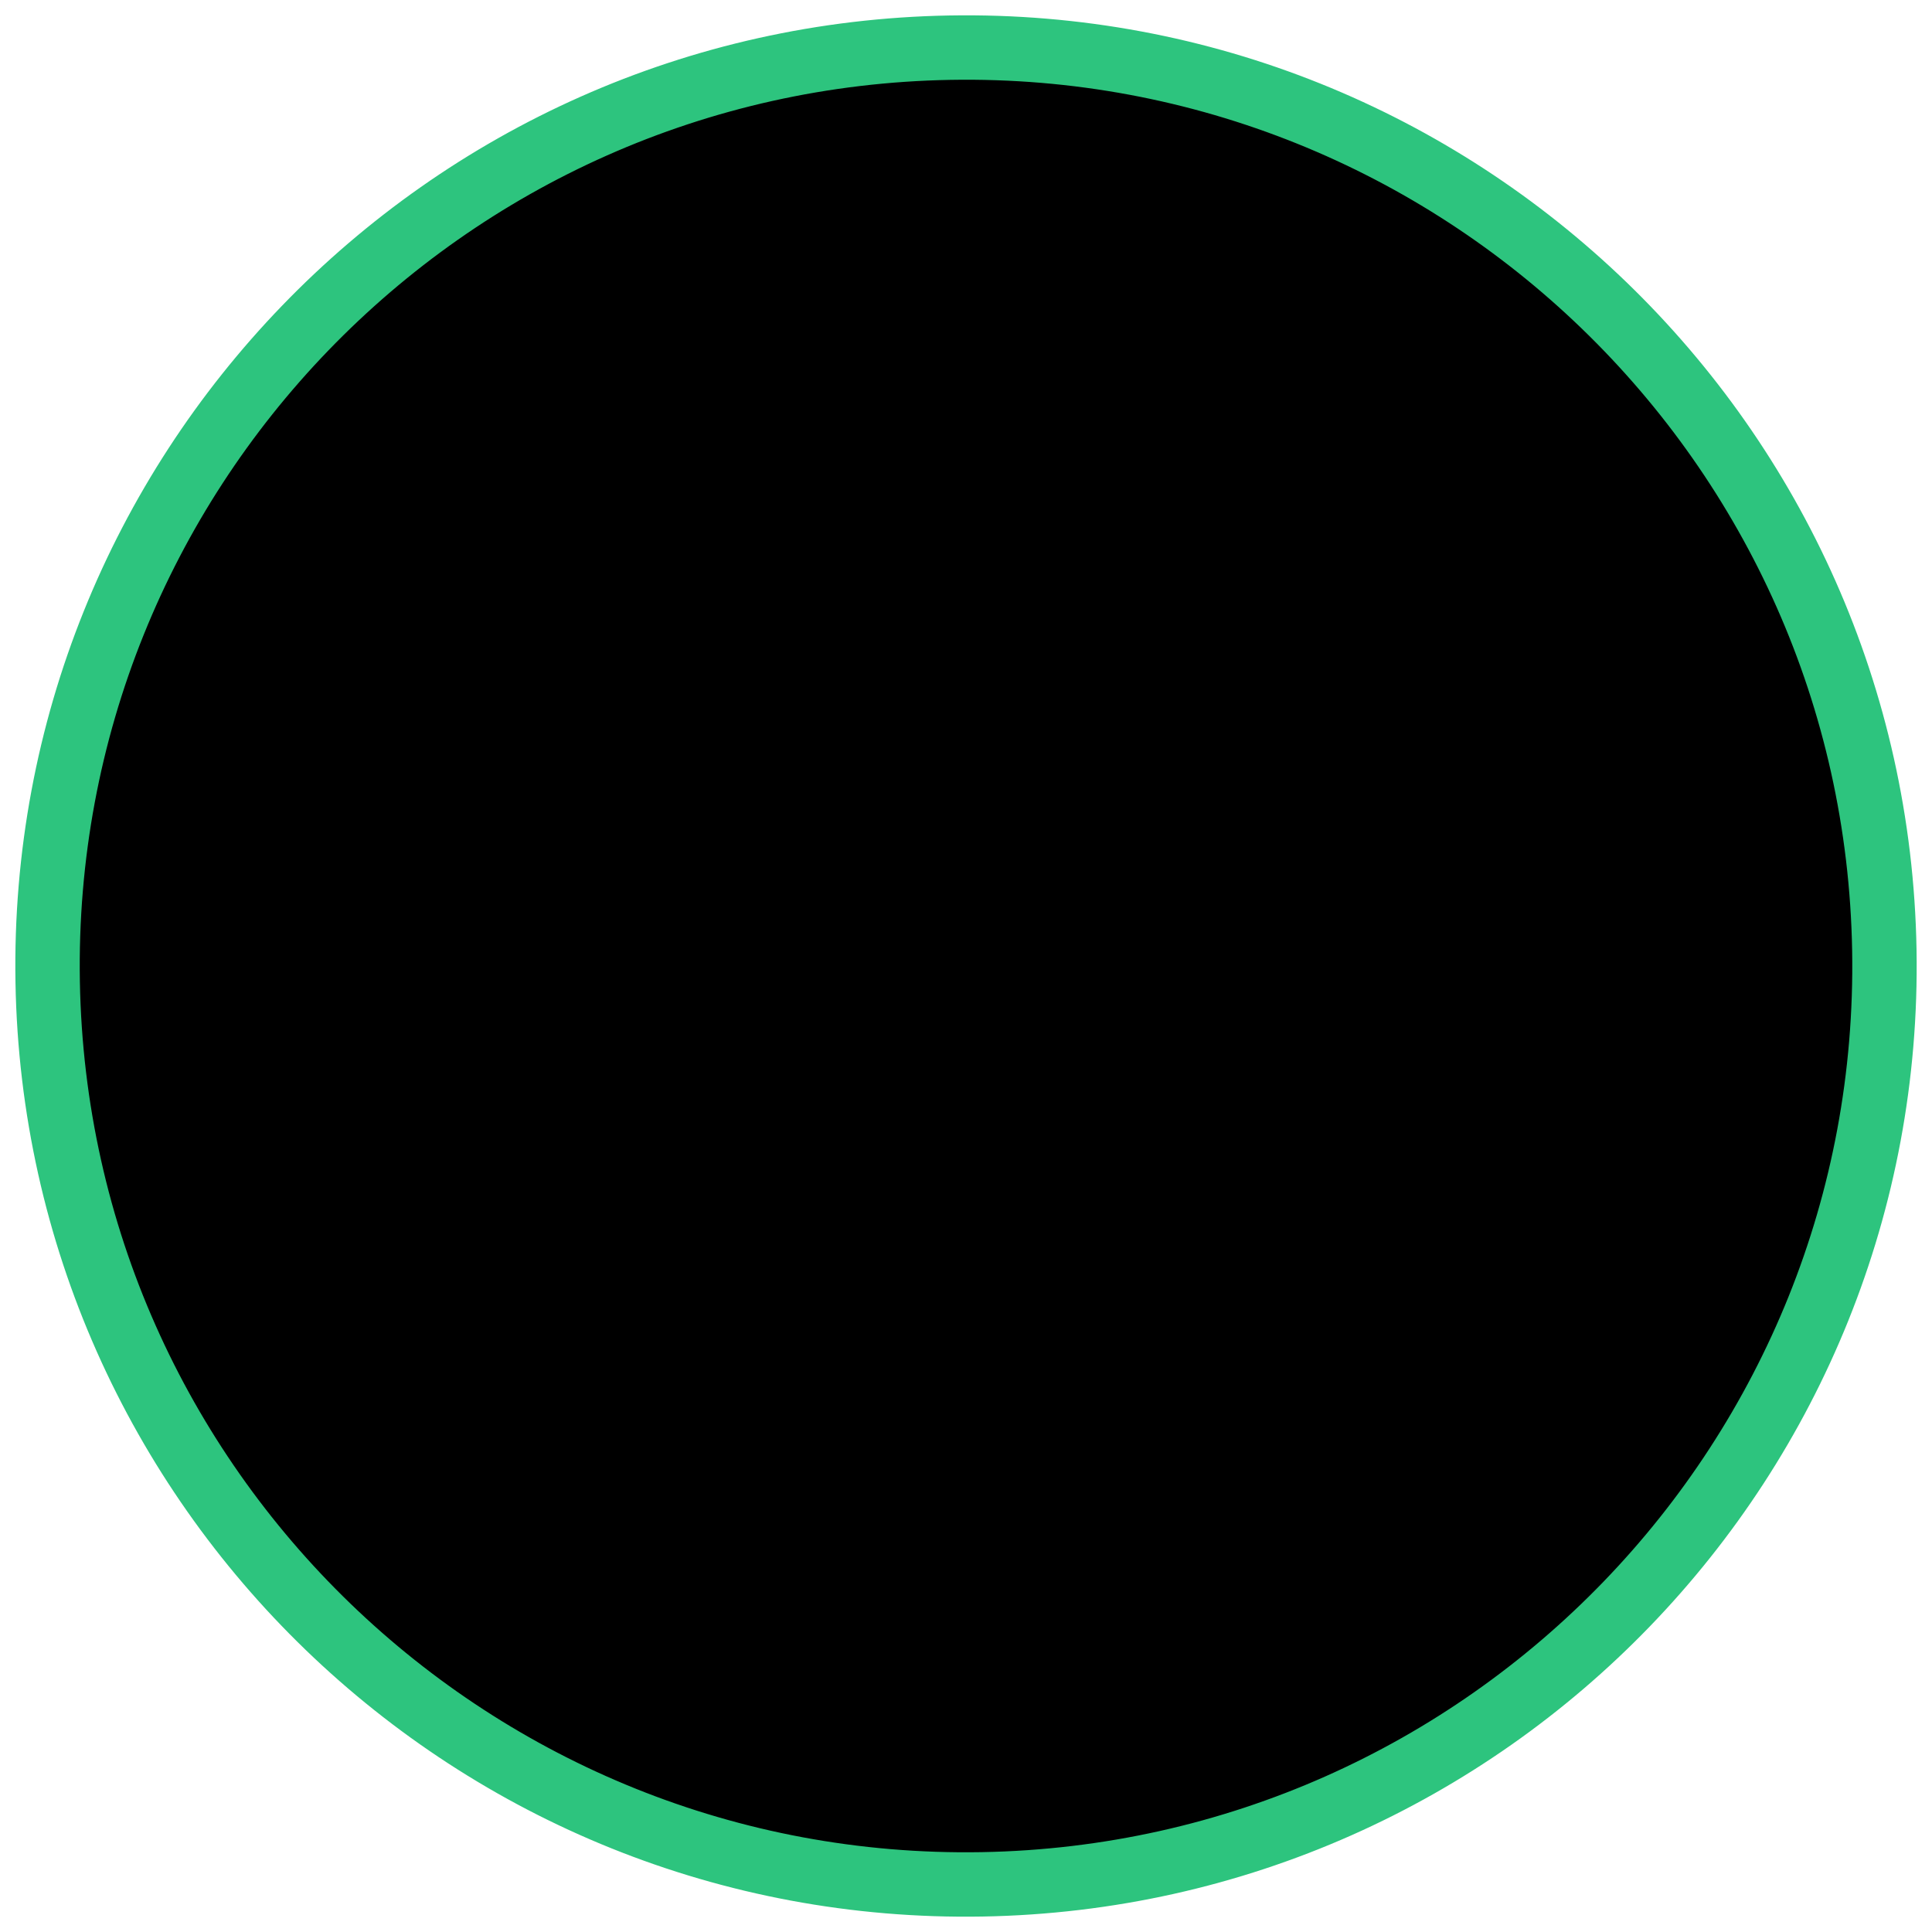
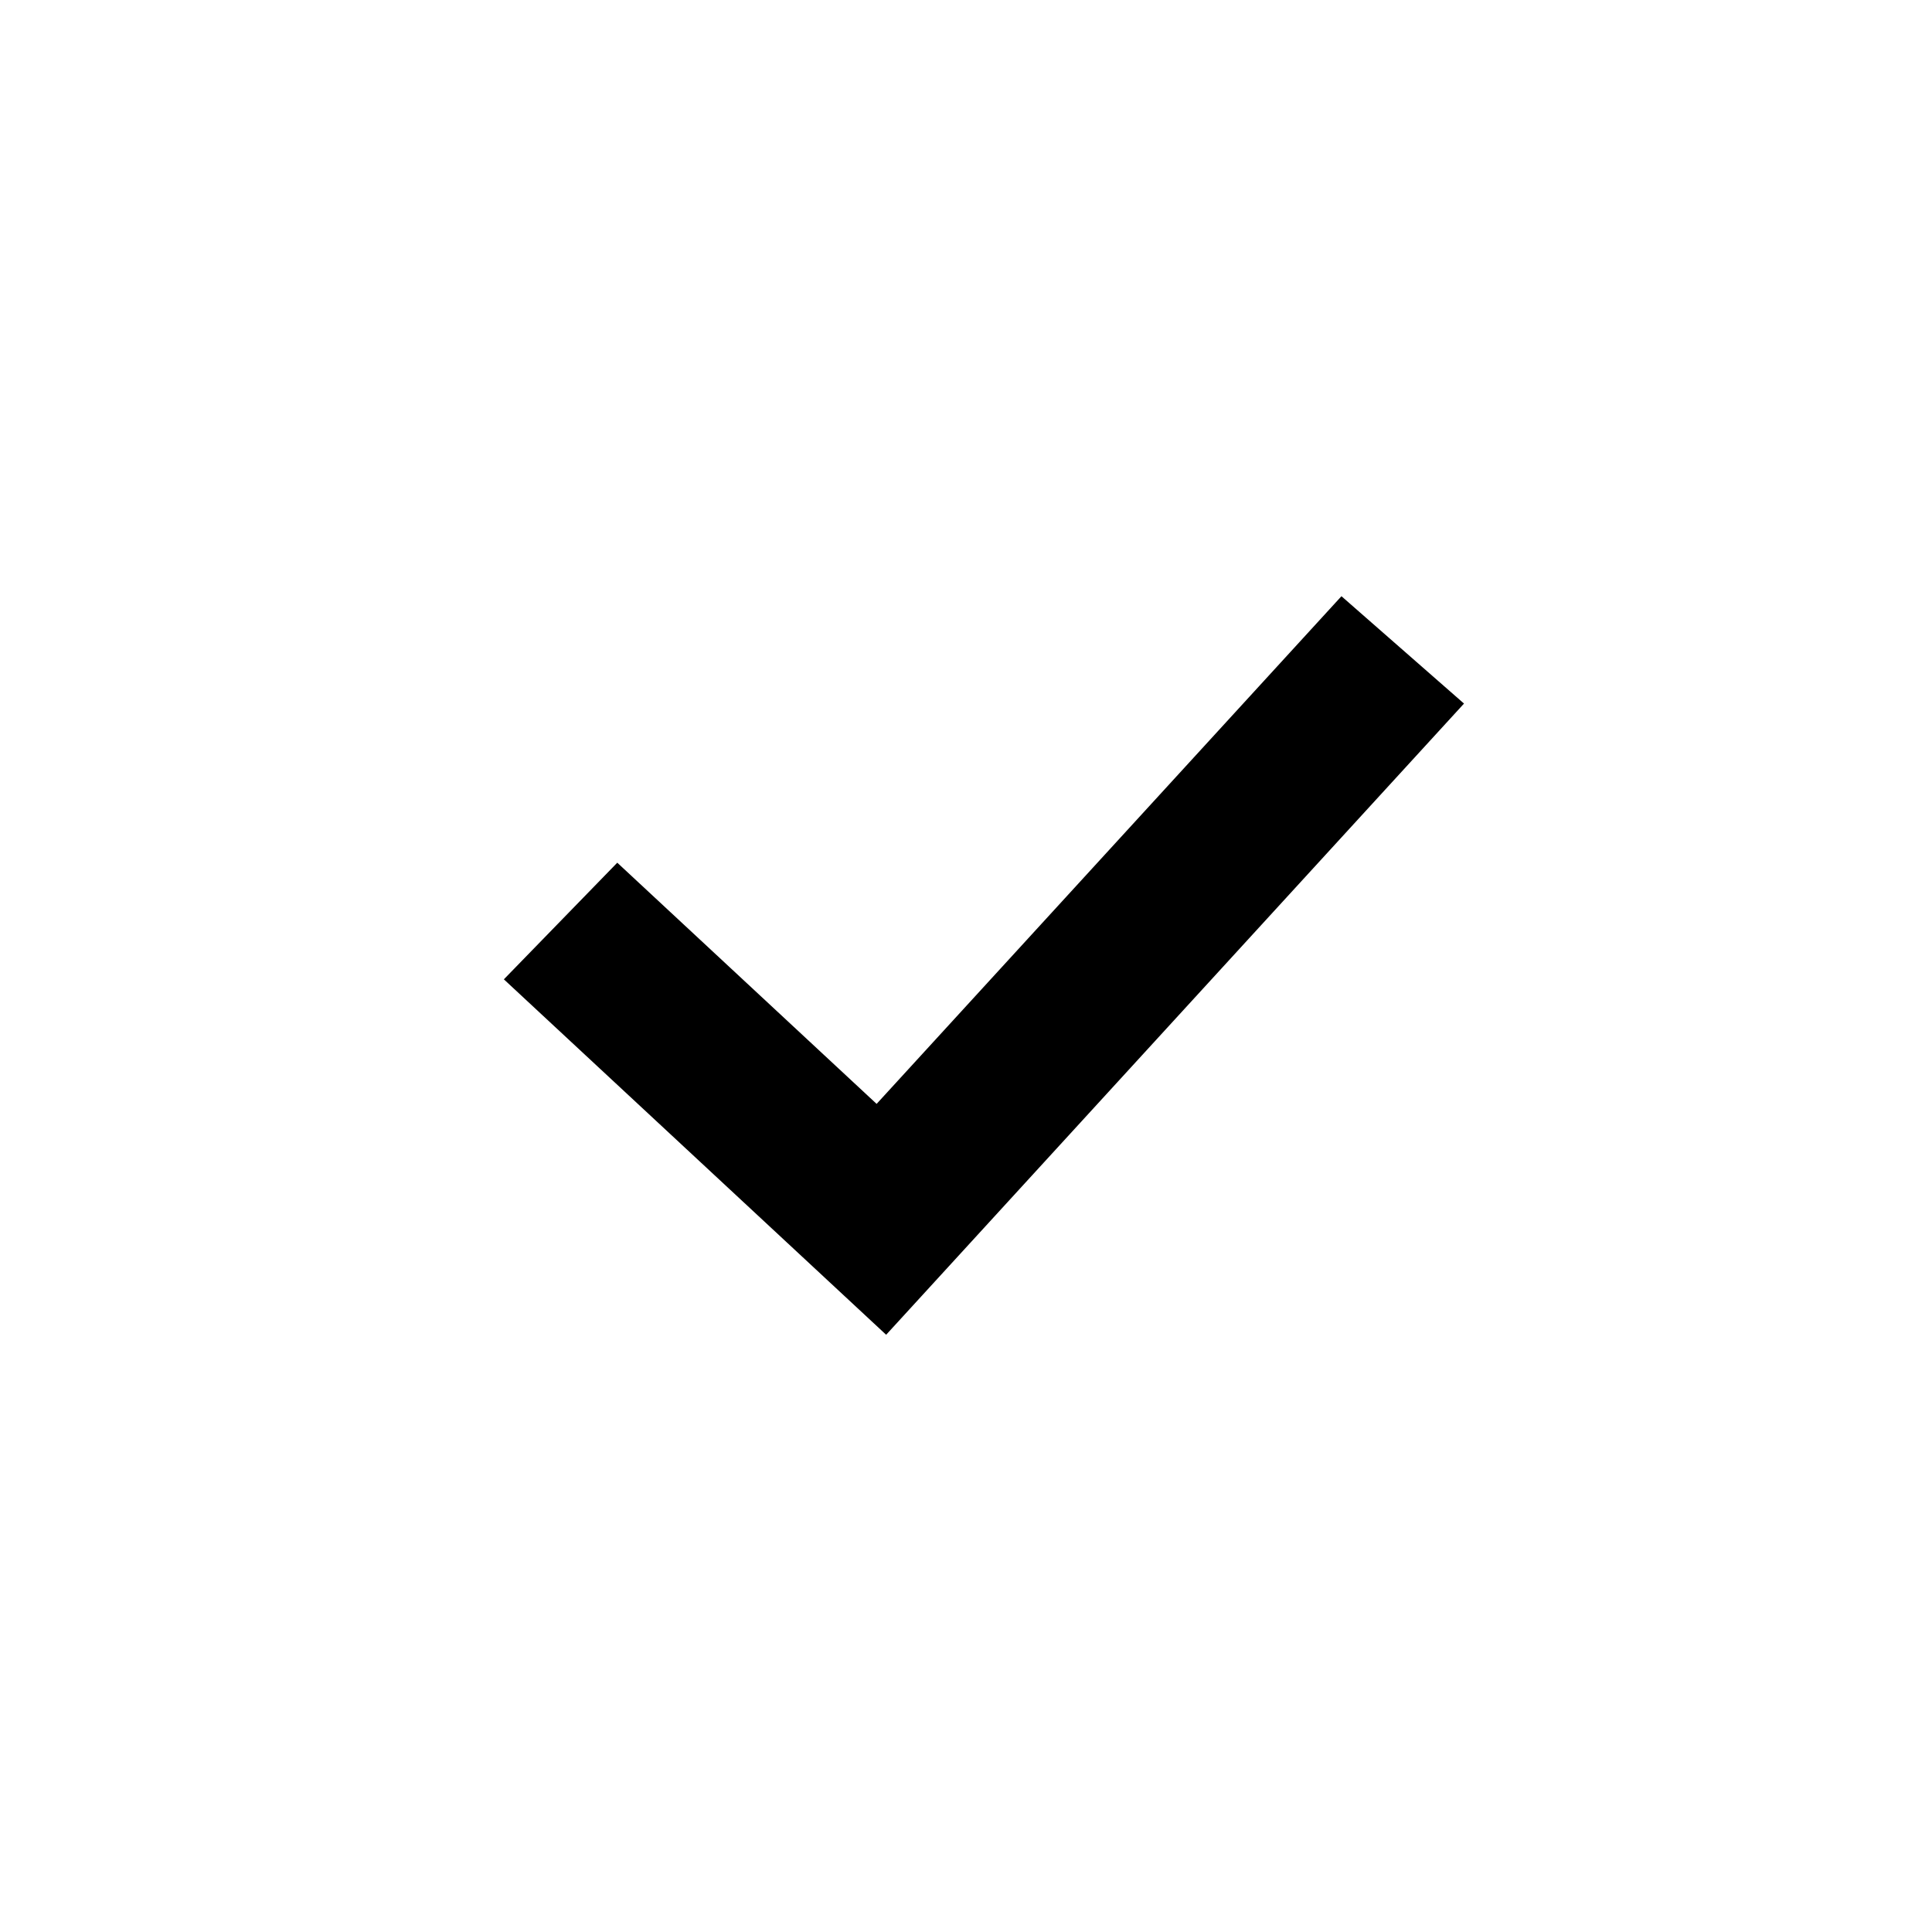
<svg xmlns="http://www.w3.org/2000/svg" width="30" height="30" viewBox="0 0 30 30">
  <path d="M13.612 17.141L20.83 9.258L22.733 10.925L13.76 20.726L7.824 15.207L9.585 13.396L13.612 17.141Z" />
-   <circle cx="15" cy="15" r="14.262" transform="rotate(-91 15.0001 15)" stroke="#2DC47E" stroke-miterlimit="1.305" stroke-linecap="square" />
</svg>
